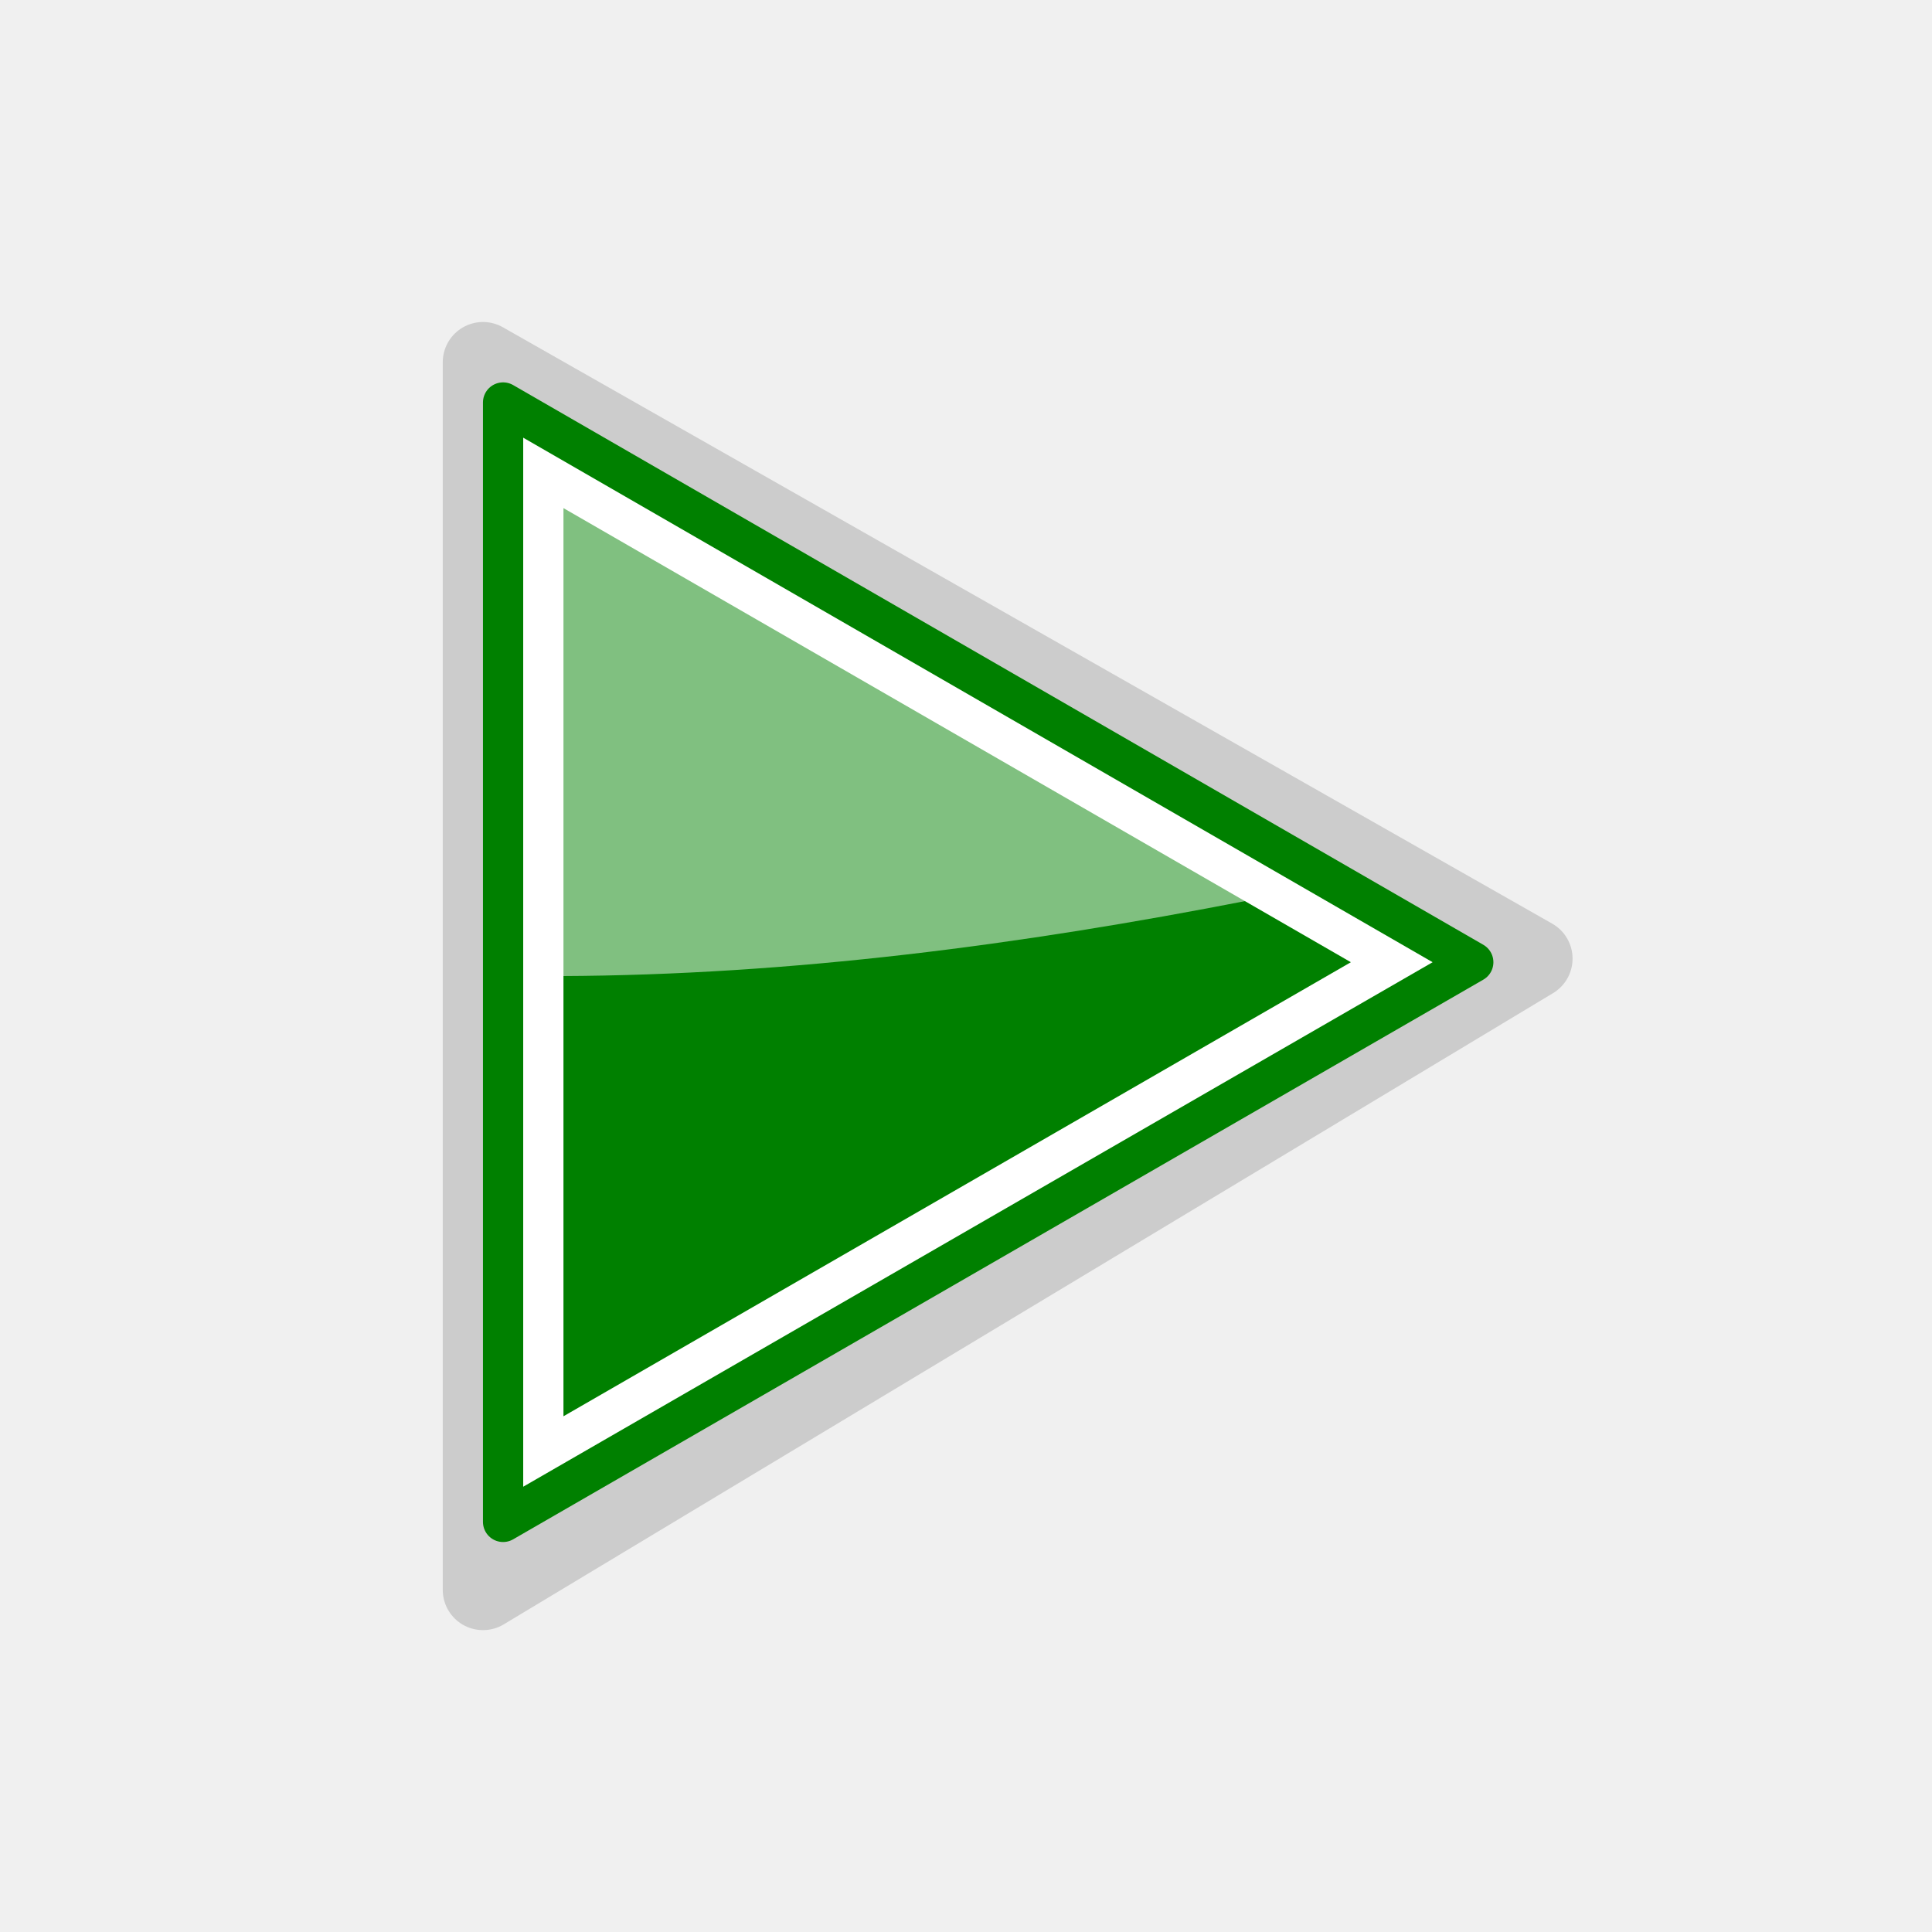
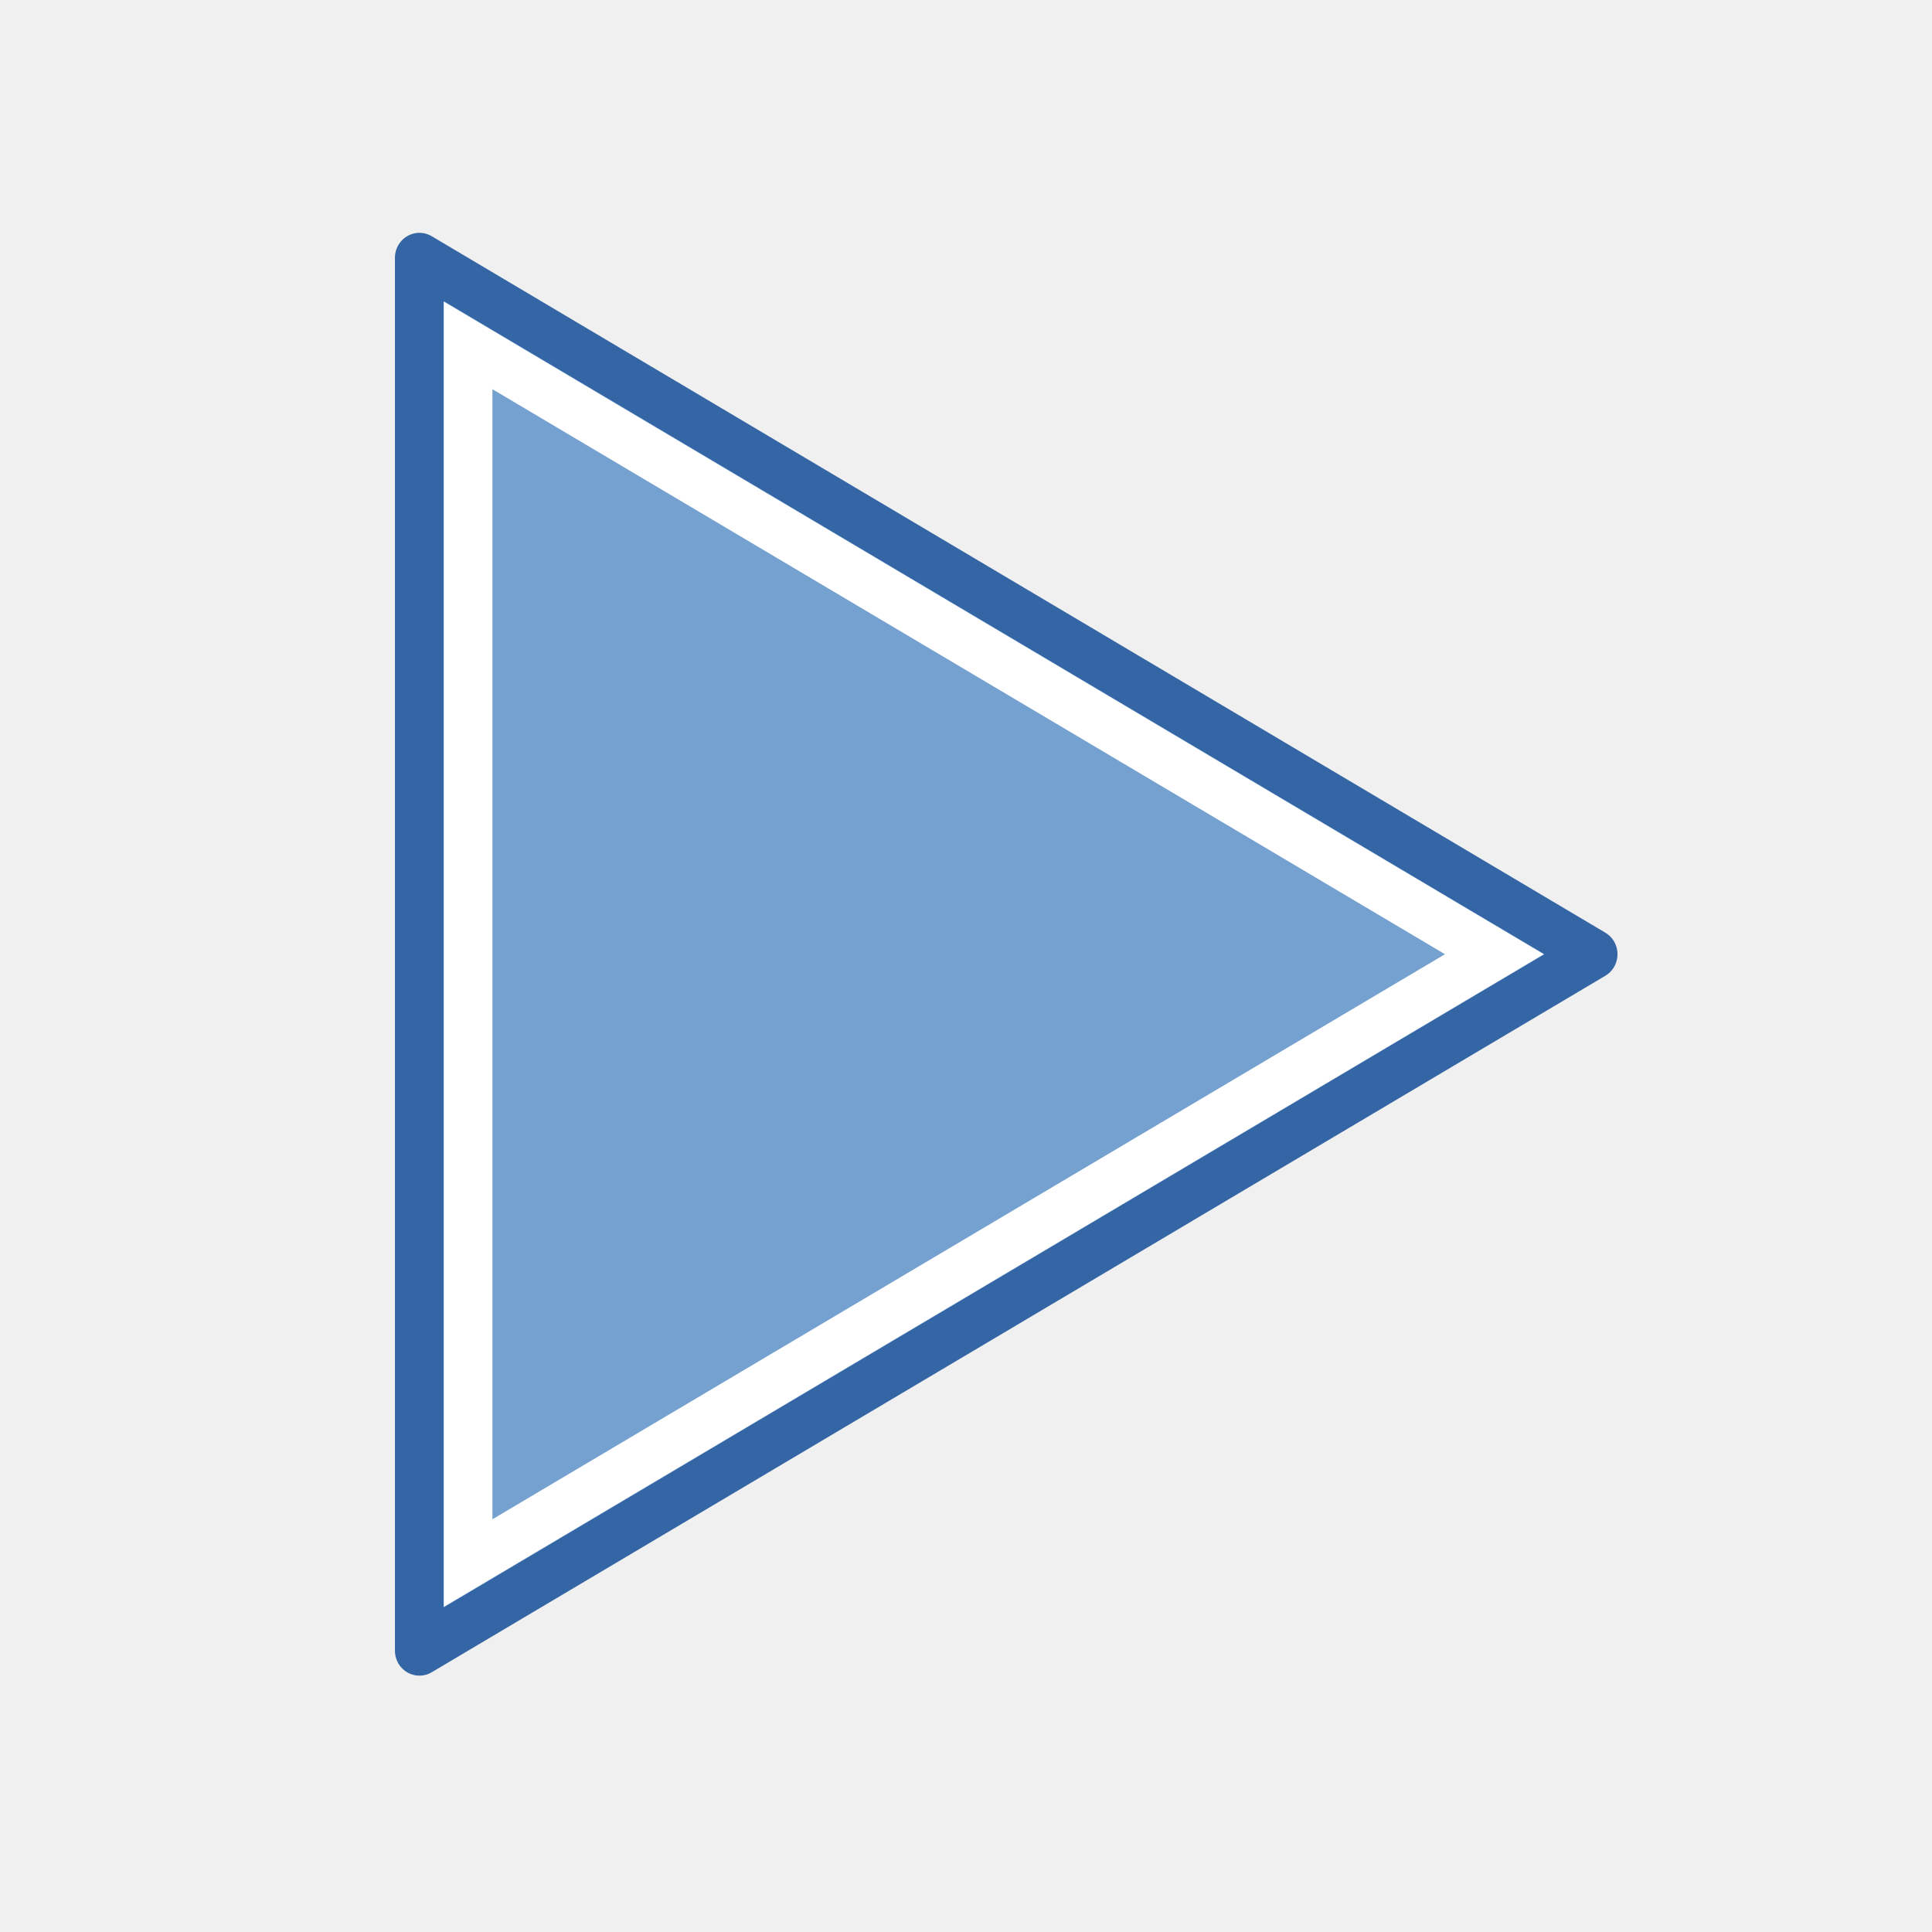
- <svg xmlns="http://www.w3.org/2000/svg" xmlns:xlink="http://www.w3.org/1999/xlink" version="1.0" width="48" height="48" viewBox="0 0 48 48" id="svg2">
-   <defs id="defs4">
-     <linearGradient id="linearGradient6">
-       <stop id="stop8" style="stop-color:#d3d7cf;stop-opacity:1" offset="0" />
-       <stop id="stop10" style="stop-color:#d3d7cf;stop-opacity:1" offset="1" />
-     </linearGradient>
-     <linearGradient id="linearGradient12">
-       <stop id="stop14" style="stop-color:#ffffff;stop-opacity:1" offset="0" />
-       <stop id="stop16" style="stop-color:#e9ebe7;stop-opacity:1" offset="0.5" />
-       <stop id="stop18" style="stop-color:#dee1db;stop-opacity:1" offset="0.75" />
-       <stop id="stop20" style="stop-color:#d8dcd5;stop-opacity:1" offset="0.875" />
-       <stop id="stop22" style="stop-color:#d5d9d2;stop-opacity:1" offset="0.938" />
-       <stop id="stop24" style="stop-color:#d4d8d0;stop-opacity:1" offset="0.969" />
-       <stop id="stop26" style="stop-color:#d3d7cf;stop-opacity:1" offset="0.984" />
-       <stop id="stop28" style="stop-color:#d3d7cf;stop-opacity:1" offset="0.992" />
-       <stop id="stop30" style="stop-color:#d3d7cf;stop-opacity:1" offset="0.996" />
-       <stop id="stop32" style="stop-color:#d3d7cf;stop-opacity:1" offset="0.998" />
-       <stop id="stop34" style="stop-color:#d3d7cf;stop-opacity:1" offset="0.999" />
-       <stop id="stop36" style="stop-color:#d3d7cf;stop-opacity:1" offset="1" />
-       <stop id="stop38" style="stop-color:#d3d7cf;stop-opacity:1" offset="1" />
-       <stop id="stop40" style="stop-color:#d3d7cf;stop-opacity:1" offset="1" />
-       <stop id="stop42" style="stop-color:#d3d7cf;stop-opacity:1" offset="1" />
-       <stop id="stop44" style="stop-color:#d3d7cf;stop-opacity:1" offset="1" />
-       <stop id="stop46" style="stop-color:#d3d7cf;stop-opacity:1" offset="1" />
-       <stop id="stop48" style="stop-color:#d3d7cf;stop-opacity:1" offset="1" />
-       <stop id="stop50" style="stop-color:#d3d7cf;stop-opacity:1" offset="1" />
-       <stop id="stop52" style="stop-color:#d3d7cf;stop-opacity:1" offset="1" />
-       <stop id="stop54" style="stop-color:#d3d7cf;stop-opacity:1" offset="1" />
-       <stop id="stop56" style="stop-color:#d3d7cf;stop-opacity:1" offset="1" />
-       <stop id="stop58" style="stop-color:#d3d7cf;stop-opacity:1" offset="1" />
-     </linearGradient>
-     <linearGradient id="linearGradient2684">
-       <stop id="stop61" style="stop-color:#ffffff;stop-opacity:1" offset="0" />
-       <stop id="stop63" style="stop-color:#000000;stop-opacity:1" offset="1" />
-     </linearGradient>
-     <linearGradient id="linearGradient65">
-       <stop id="stop67" style="stop-color:#000000;stop-opacity:1" offset="0" />
-       <stop id="stop69" style="stop-color:#ffffff;stop-opacity:0" offset="1" />
-     </linearGradient>
-     <linearGradient id="linearGradient5075">
-       <stop id="stop72" style="stop-color:#adb0a8;stop-opacity:1" offset="0" />
-       <stop id="stop74" style="stop-color:#464744;stop-opacity:1" offset="1" />
-     </linearGradient>
-     <linearGradient id="linearGradient76">
-       <stop id="stop78" style="stop-color:#ffffff;stop-opacity:1" offset="0" />
-       <stop id="stop80" style="stop-color:#ffffff;stop-opacity:0.629" offset="1" />
-     </linearGradient>
-     <linearGradient x1="70.914" y1="101.742" x2="70.952" y2="88.924" id="linearGradient4911" xlink:href="#linearGradient2684" gradientUnits="userSpaceOnUse" gradientTransform="matrix(1.128181,0,0,1.128181,-53.99314,-83.36009)" />
-     <linearGradient x1="71.289" y1="124.117" x2="70.827" y2="95" id="linearGradient4917" xlink:href="#linearGradient5075" gradientUnits="userSpaceOnUse" gradientTransform="translate(-45.00042,-71.09425)" />
-   </defs>
-   <path d="M 12,39.5 C 12,29.333 12,19.167 12,9 C 20.69,13.939 29.38,18.878 38.07,23.817 C 29.38,29.045 20.69,34.272 12,39.5 z" id="path88" style="opacity:0.15;fill:none;fill-opacity:1;fill-rule:evenodd;stroke:#000000;stroke-width:2;stroke-linecap:square;stroke-linejoin:round;marker:none;marker-start:none;marker-mid:none;marker-end:none;stroke-miterlimit:4;stroke-dasharray:none;stroke-dashoffset:0;stroke-opacity:1;visibility:visible;display:inline;overflow:visible" />
-   <path d="M 12.499,37.811 C 12.499,28.541 12.499,19.27 12.499,10 C 20.534,14.635 28.568,19.271 36.603,23.906 C 28.568,28.541 20.534,33.176 12.499,37.811 z" id="path90" style="fill:#008000;fill-opacity:1;fill-rule:evenodd;stroke:none;stroke-width:1;stroke-linecap:square;stroke-linejoin:round;marker:none;marker-start:none;marker-mid:none;marker-end:none;stroke-miterlimit:4;stroke-dasharray:none;stroke-dashoffset:0;stroke-opacity:1;visibility:visible;display:inline;overflow:visible" />
-   <path d="M 12.499,37.811 C 12.499,28.541 12.499,19.27 12.499,10 C 20.534,14.635 28.568,19.271 36.603,23.906 C 28.568,28.541 20.534,33.176 12.499,37.811 z" id="path92" style="fill:#008000;fill-opacity:1;fill-rule:evenodd;stroke:#008000;stroke-width:1;stroke-linecap:square;stroke-linejoin:round;marker:none;marker-start:none;marker-mid:none;marker-end:none;stroke-miterlimit:4;stroke-dasharray:none;stroke-dashoffset:0;stroke-opacity:1;visibility:visible;display:inline;overflow:visible" />
-   <path d="M 12.999,10.874 C 12.999,19.562 12.999,28.249 12.999,36.937 C 20.531,32.593 28.062,28.249 35.593,23.906 C 28.062,19.562 20.531,15.218 12.999,10.874 z M 13.999,12.624 C 20.52,16.385 27.041,20.145 33.562,23.906 C 27.041,27.666 20.52,31.427 13.999,35.187 C 13.999,27.666 13.999,20.145 13.999,12.624 z" id="path94" style="fill:#ffffff;fill-opacity:1;fill-rule:evenodd;stroke:none;stroke-width:3;stroke-linecap:square;stroke-linejoin:miter;marker:none;marker-start:none;marker-mid:none;marker-end:none;stroke-miterlimit:4;stroke-dasharray:none;stroke-dashoffset:0;stroke-opacity:1;visibility:visible;display:inline;overflow:visible" />
-   <path d="M 13.938,12.562 C 13.938,16.458 13.938,20.354 13.938,24.25 C 19.672,24.226 25.379,23.474 31,22.375 C 25.312,19.104 19.625,15.833 13.938,12.562 z" id="path96" style="opacity:0.5;fill:#ffffff;fill-opacity:1;fill-rule:nonzero;stroke:none;stroke-width:2;stroke-linecap:round;stroke-linejoin:round;marker:none;marker-start:none;marker-mid:none;marker-end:none;stroke-miterlimit:10;stroke-dasharray:none;stroke-dashoffset:0;stroke-opacity:1;visibility:visible;display:block;overflow:visible" />
+ <svg xmlns="http://www.w3.org/2000/svg" version="1.0" width="48" height="48" viewBox="0 0 48 48" id="svg2">
+   <defs id="defs4" />
+   <g id="g2984" transform="matrix(0.8777603,0,0,0.8944525,3.459443,2.091046)">
+     <path style="fill:#75a1d0;fill-opacity:1;fill-rule:evenodd;stroke:none;stroke-width:1;marker:none;visibility:visible;display:inline;overflow:visible" id="path90" d="m 7.93,43.513 c 0,-12.897 0,-25.794 0,-38.691 C 19.003,11.27 30.076,17.719 41.149,24.167 30.076,30.616 19.003,37.064 7.93,43.513 z" />
+     <path style="fill:#75a1d0;fill-opacity:1;fill-rule:evenodd;stroke:#3465a4;stroke-width:1.385;stroke-linecap:square;stroke-linejoin:round;stroke-miterlimit:4;stroke-opacity:1;stroke-dasharray:none;stroke-dashoffset:0;marker:none;visibility:visible;display:inline;overflow:visible" id="path92" d="m 7.93,43.513 c 0,-12.897 0,-25.794 0,-38.691 C 19.003,11.27 30.076,17.719 41.149,24.167 30.076,30.616 19.003,37.064 7.93,43.513 z" />
+     <path style="fill:#ffffff;fill-opacity:1;fill-rule:evenodd;stroke:none;stroke-width:3;marker:none;visibility:visible;display:inline;overflow:visible" id="path94" d="m 8.619,6.039 c 0,12.086 0,24.172 0,36.258 C 18.998,36.253 29.378,30.21 39.757,24.167 29.378,18.124 18.998,12.082 8.619,6.039 z M 9.997,8.473 C 18.984,13.705 27.971,18.936 36.958,24.167 27.971,29.399 18.984,34.63 9.997,39.862 c 0,-10.463 0,-20.926 0,-31.389 z" />
+   </g>
</svg>
